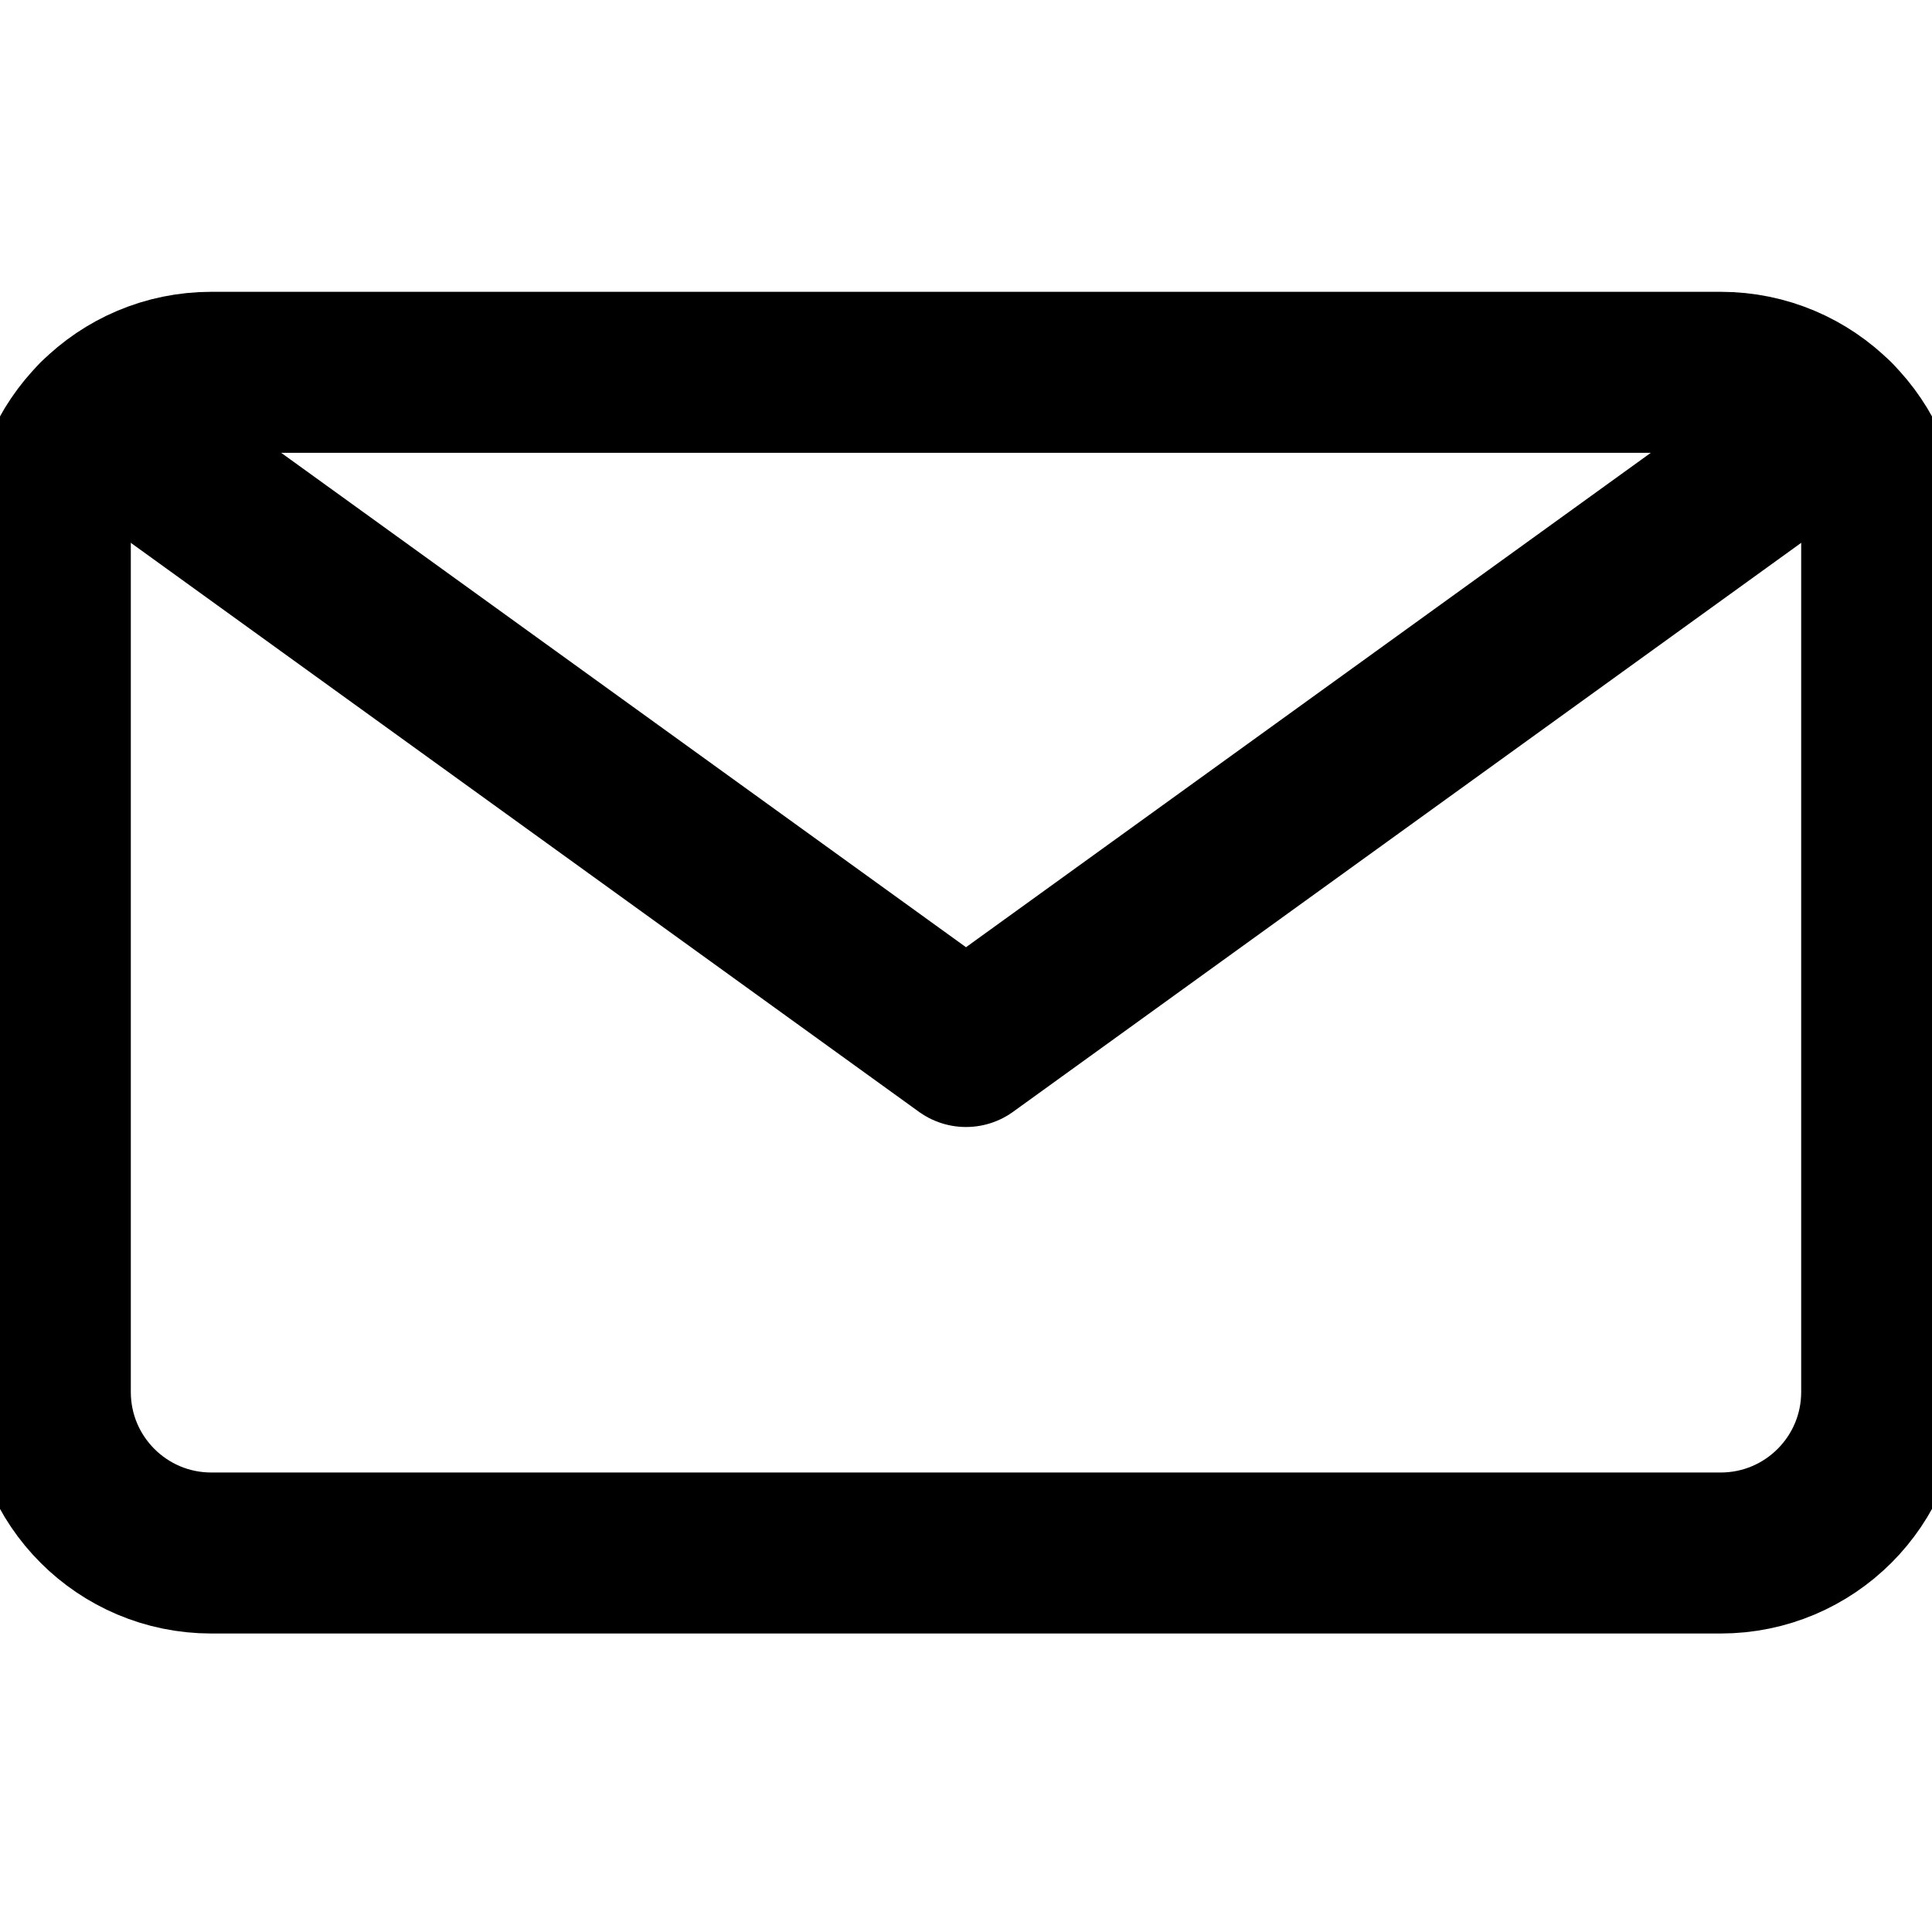
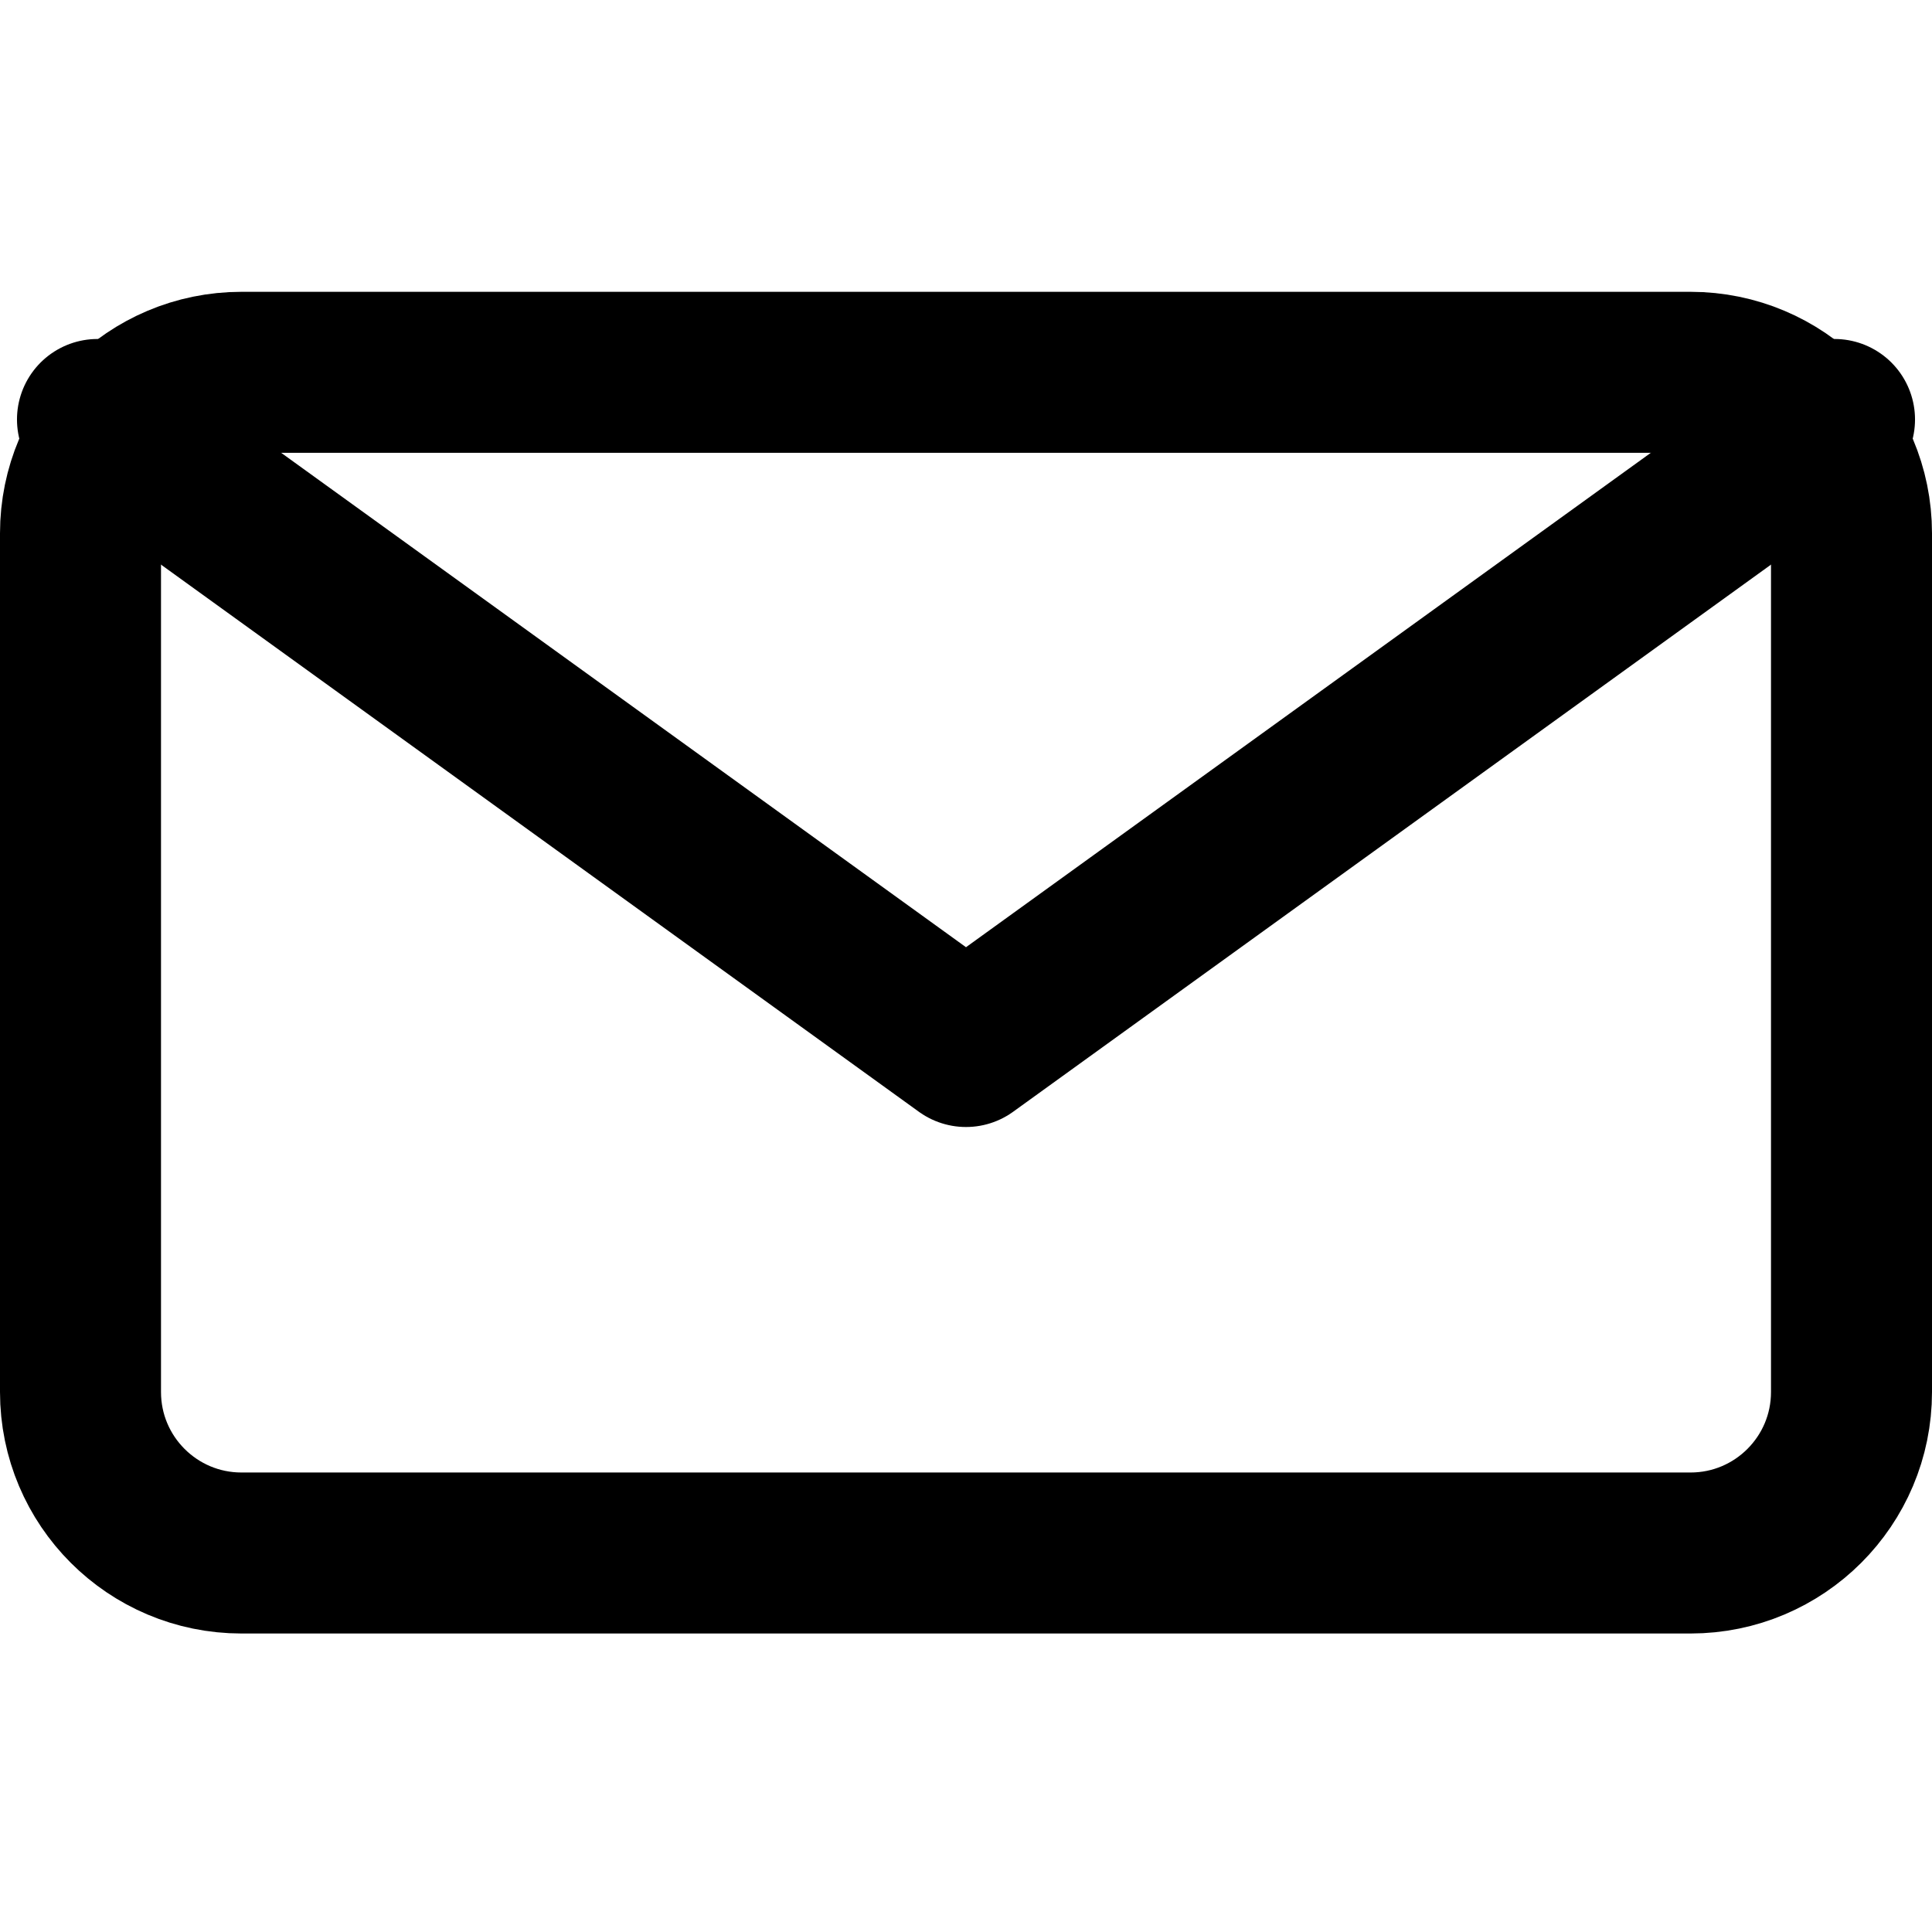
<svg xmlns="http://www.w3.org/2000/svg" width="100%" height="100%" viewBox="0 -4 24 24" fill="none" stroke="currentColor" stroke-width="2" stroke-linecap="round" stroke-linejoin="round" overflow="visible">
-   <rect x="0.625" y="0.625" width="22.75" height="14.667" rx="2" />
+   <rect x="1" y="0.625" width="22" height="14.667" rx="2" />
  <path d="M1.211 1.211L12 9L22.789 1.211" />
</svg>
